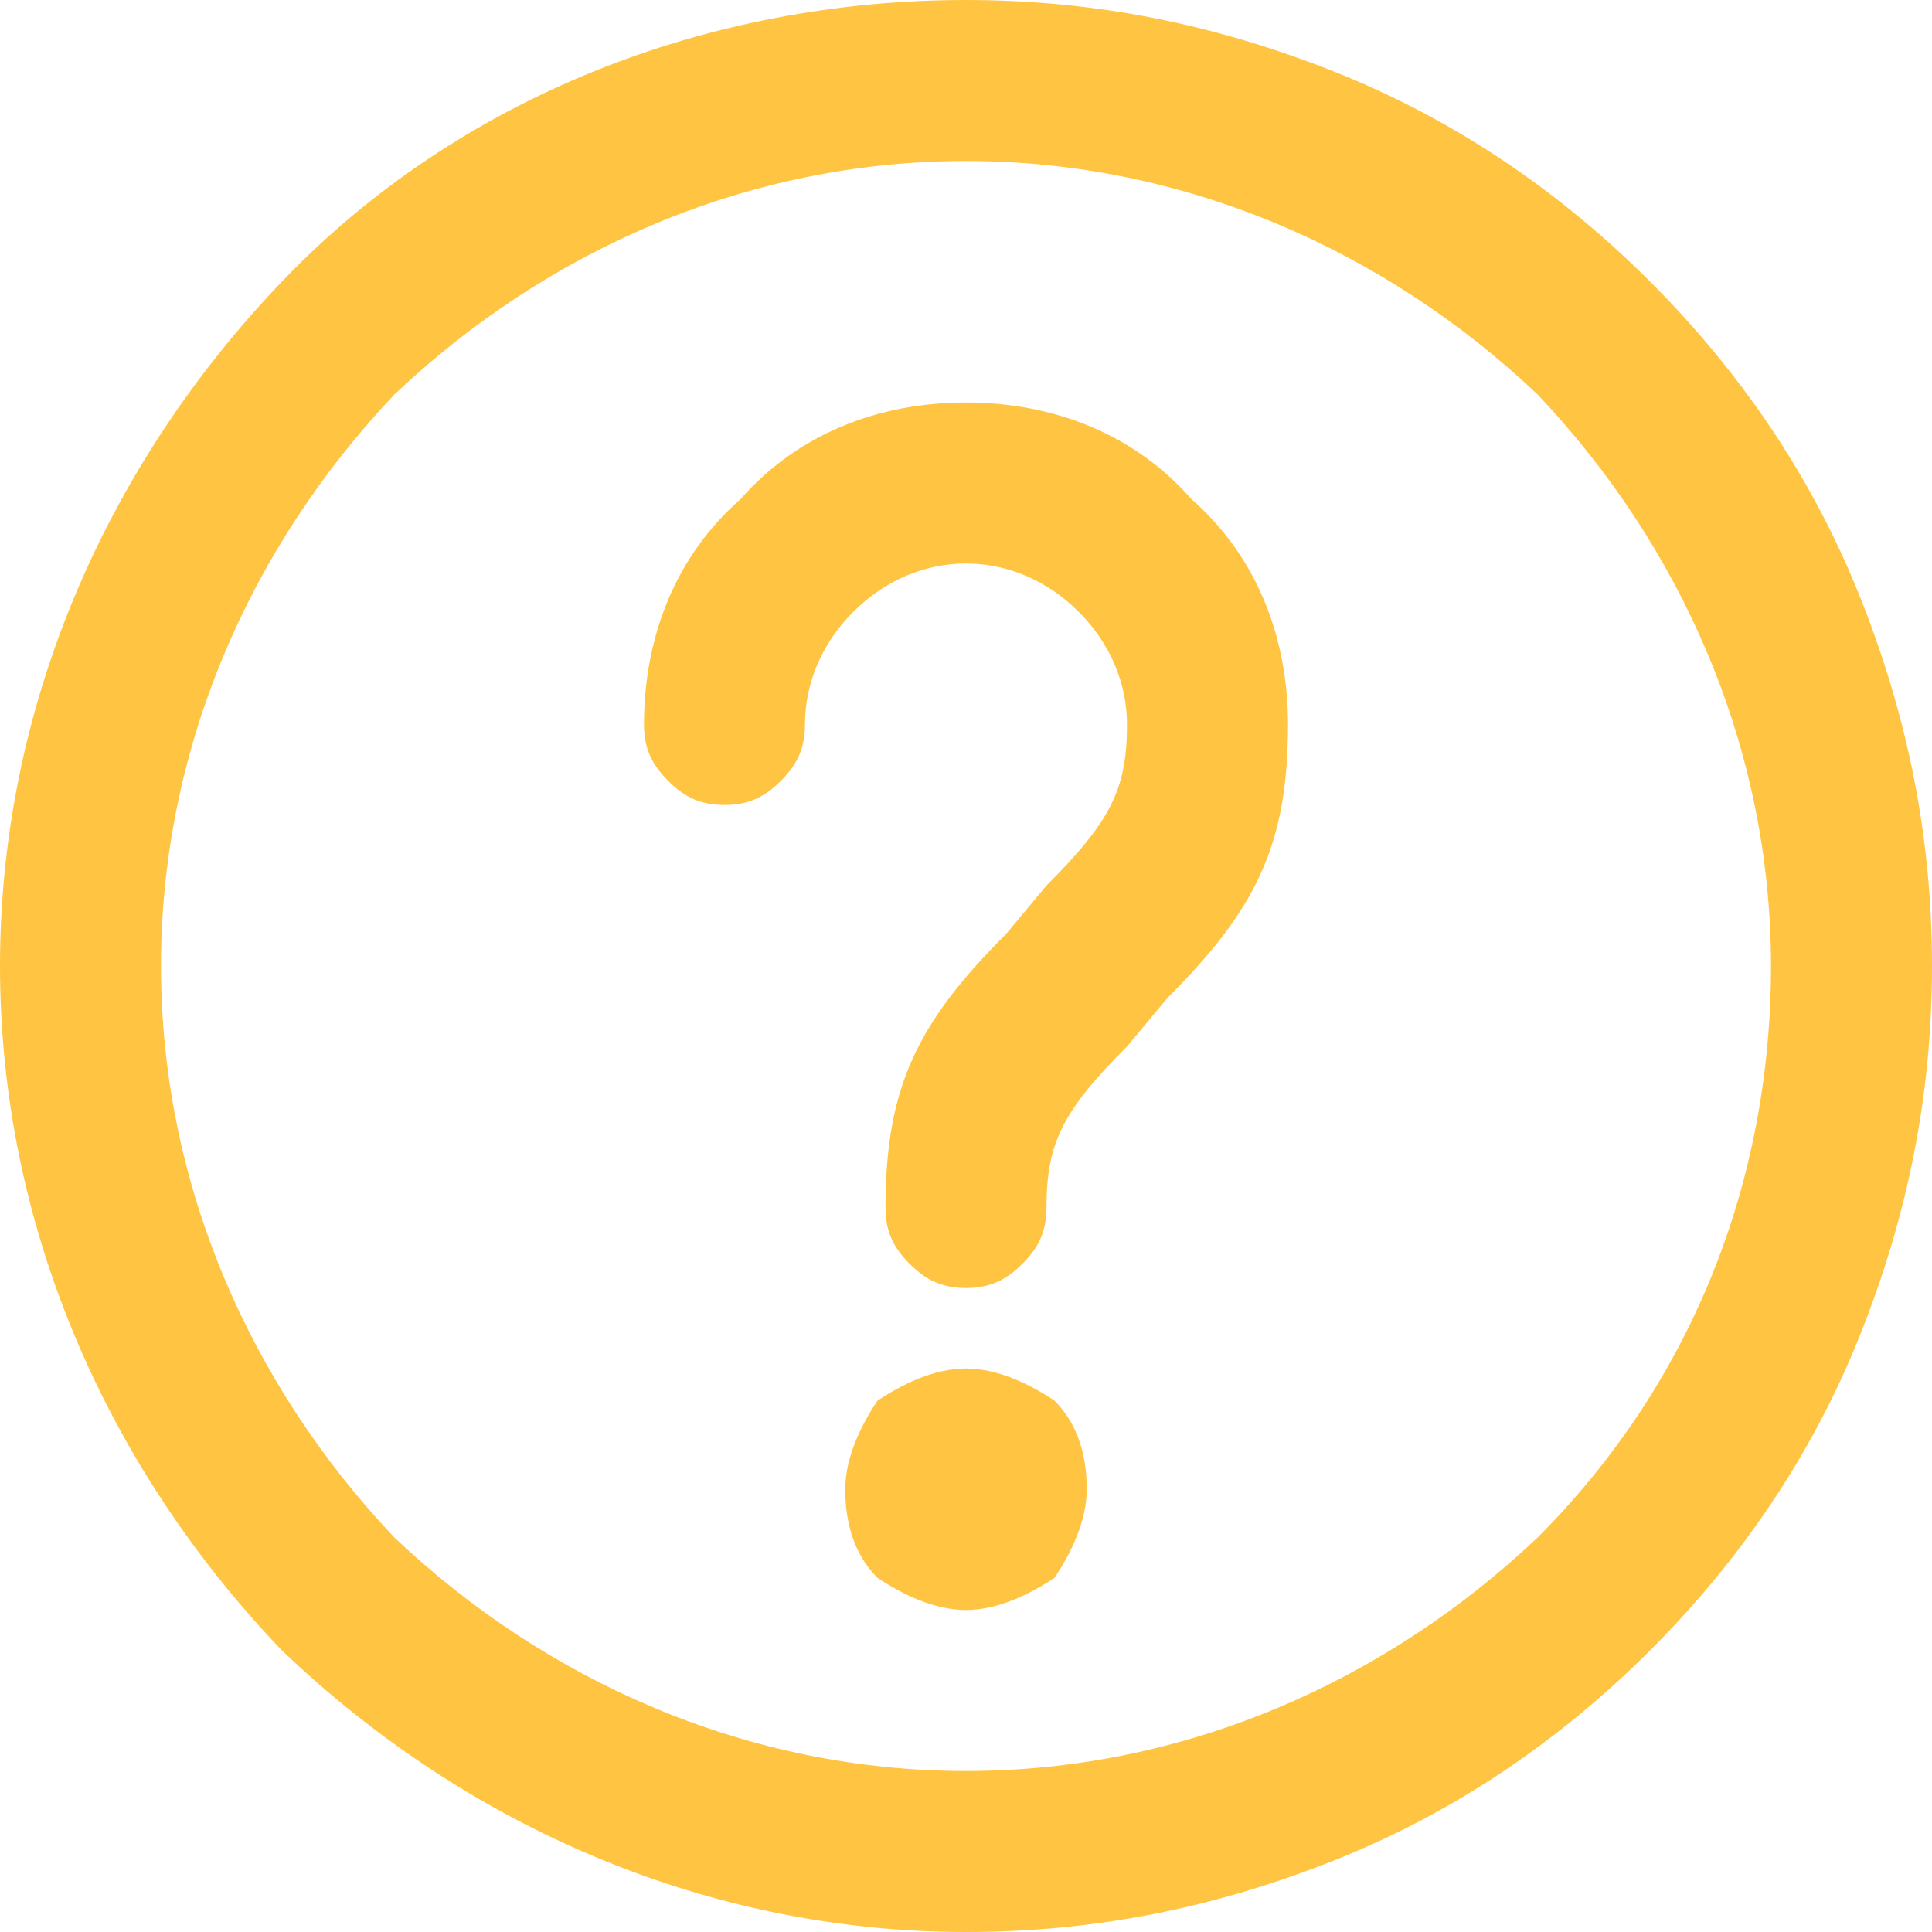
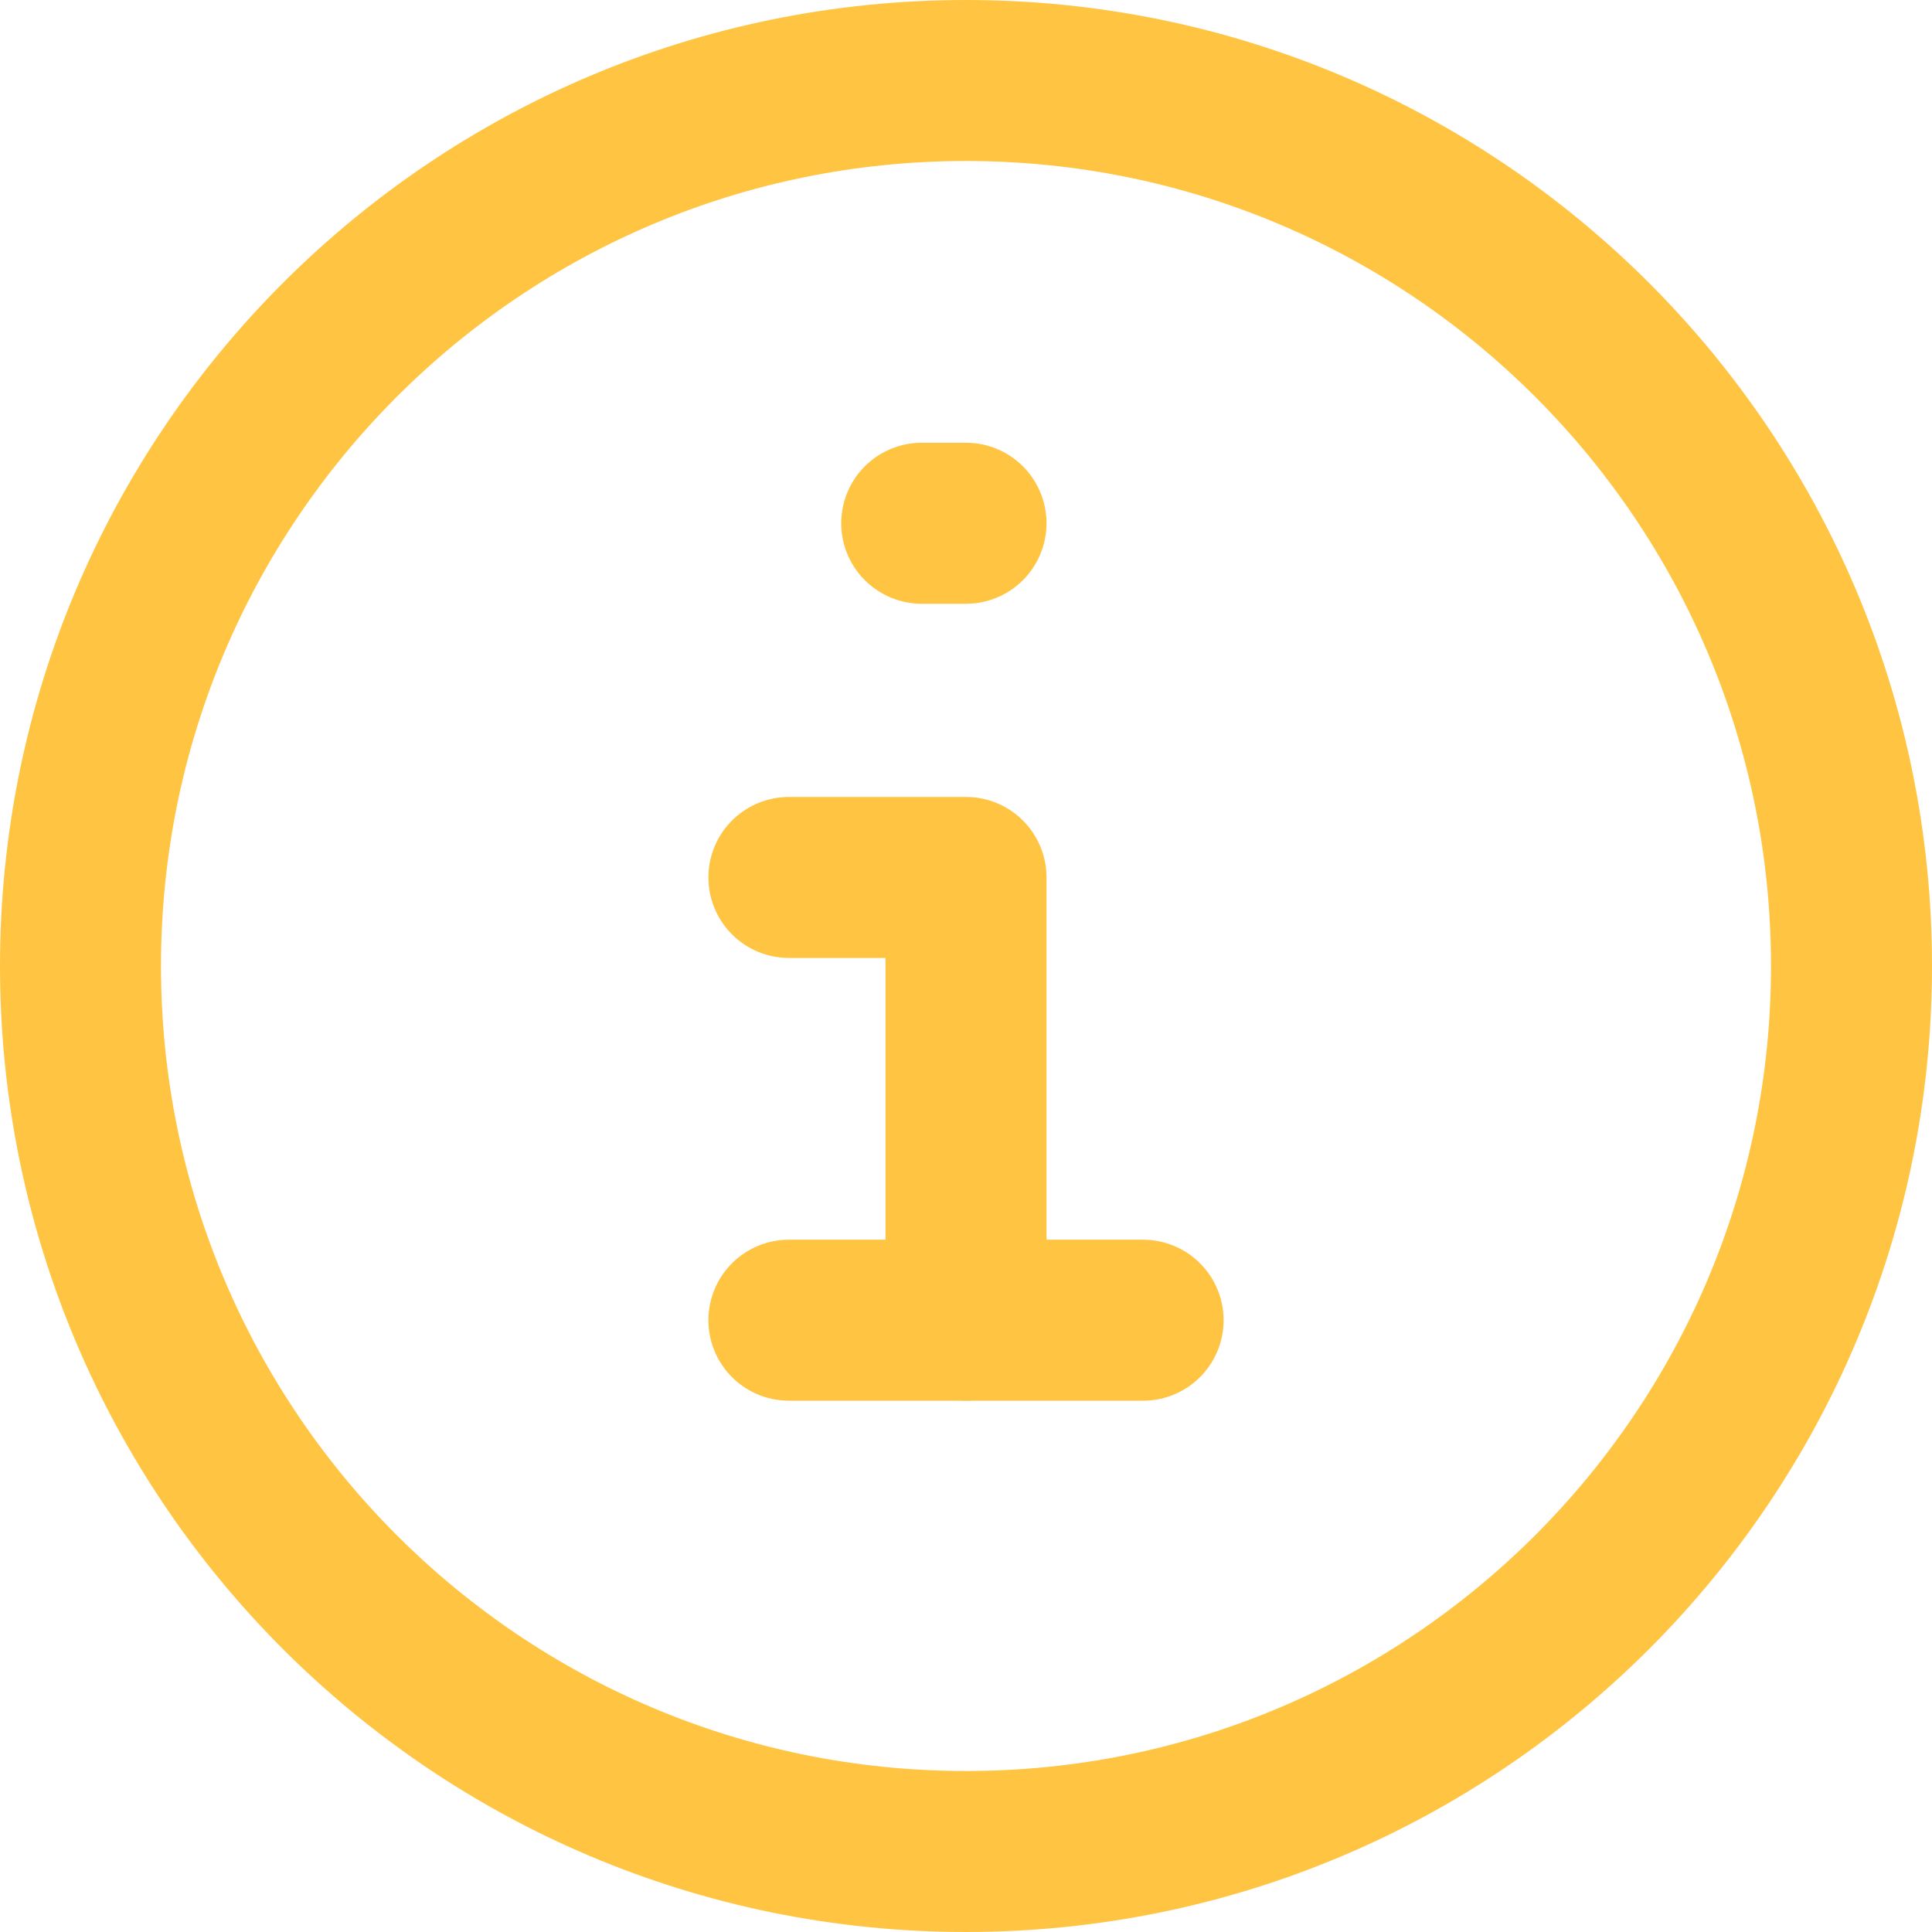
- <svg xmlns="http://www.w3.org/2000/svg" version="1.1" id="Layer_1" x="0px" y="0px" viewBox="0 0 24 24" style="enable-background:new 0 0 24 24;" xml:space="preserve">
-   <style type="text/css">
- 	.st0{fill:#FFC542;}
- </style>
-   <path class="st0" d="M12,0c1.6,0,3.1,0.3,4.6,0.9c1.5,0.6,2.8,1.5,3.9,2.6s2,2.4,2.6,3.9c0.6,1.5,0.9,3,0.9,4.6s-0.3,3.1-0.9,4.6  c-0.6,1.5-1.5,2.8-2.6,3.9s-2.4,2-3.9,2.6c-1.5,0.6-3,0.9-4.6,0.9c-3.2,0-6.2-1.3-8.5-3.5C1.3,18.2,0,15.2,0,12s1.3-6.2,3.5-8.5  S8.8,0,12,0z M12,2C9.3,2,6.8,3.1,4.9,4.9C3.1,6.8,2,9.3,2,12c0,2.7,1.1,5.2,2.9,7.1C6.8,20.9,9.3,22,12,22c2.7,0,5.2-1.1,7.1-2.9  c1.9-1.9,2.9-4.4,2.9-7.1c0-2.7-1.1-5.2-2.9-7.1C17.2,3.1,14.7,2,12,2z M12,17c0.4,0,0.8,0.2,1.1,0.4c0.3,0.3,0.4,0.7,0.4,1.1  s-0.2,0.8-0.4,1.1C12.8,19.8,12.4,20,12,20s-0.8-0.2-1.1-0.4c-0.3-0.3-0.4-0.7-0.4-1.1s0.2-0.8,0.4-1.1C11.2,17.2,11.6,17,12,17z   M12,5c1.1,0,2.1,0.4,2.8,1.2C15.6,6.9,16,7.9,16,9c0,1.5-0.4,2.3-1.5,3.4L14,13c-0.8,0.8-1,1.2-1,2c0,0.3-0.1,0.5-0.3,0.7  S12.3,16,12,16s-0.5-0.1-0.7-0.3S11,15.3,11,15c0-1.5,0.4-2.3,1.5-3.4L13,11c0.8-0.8,1-1.2,1-2c0-0.5-0.2-1-0.6-1.4  C13,7.2,12.5,7,12,7s-1,0.2-1.4,0.6C10.2,8,10,8.5,10,9c0,0.3-0.1,0.5-0.3,0.7C9.5,9.9,9.3,10,9,10S8.5,9.9,8.3,9.7  C8.1,9.5,8,9.3,8,9c0-1.1,0.4-2.1,1.2-2.8C9.9,5.4,10.9,5,12,5z" />
+ <svg xmlns="http://www.w3.org/2000/svg" width="24" height="24" viewBox="0 0 24 24" fill="none">
+   <path d="M12 23C18.075 23 23 18.075 23 12C23 5.925 18.075 1 12 1C5.925 1 1 5.925 1 12C1 18.075 5.925 23 12 23Z" stroke="#FFC542" stroke-width="2" />
+   <path d="M11.45 6.5H12" stroke="#FFC542" stroke-width="2" stroke-linecap="round" />
+   <path d="M9.8 10.9H12V16.4" stroke="#FFC542" stroke-width="2" stroke-linecap="round" stroke-linejoin="round" />
+   <path d="M9.8 16.4H14.2" stroke="#FFC542" stroke-width="2" stroke-linecap="round" stroke-linejoin="round" />
</svg>
